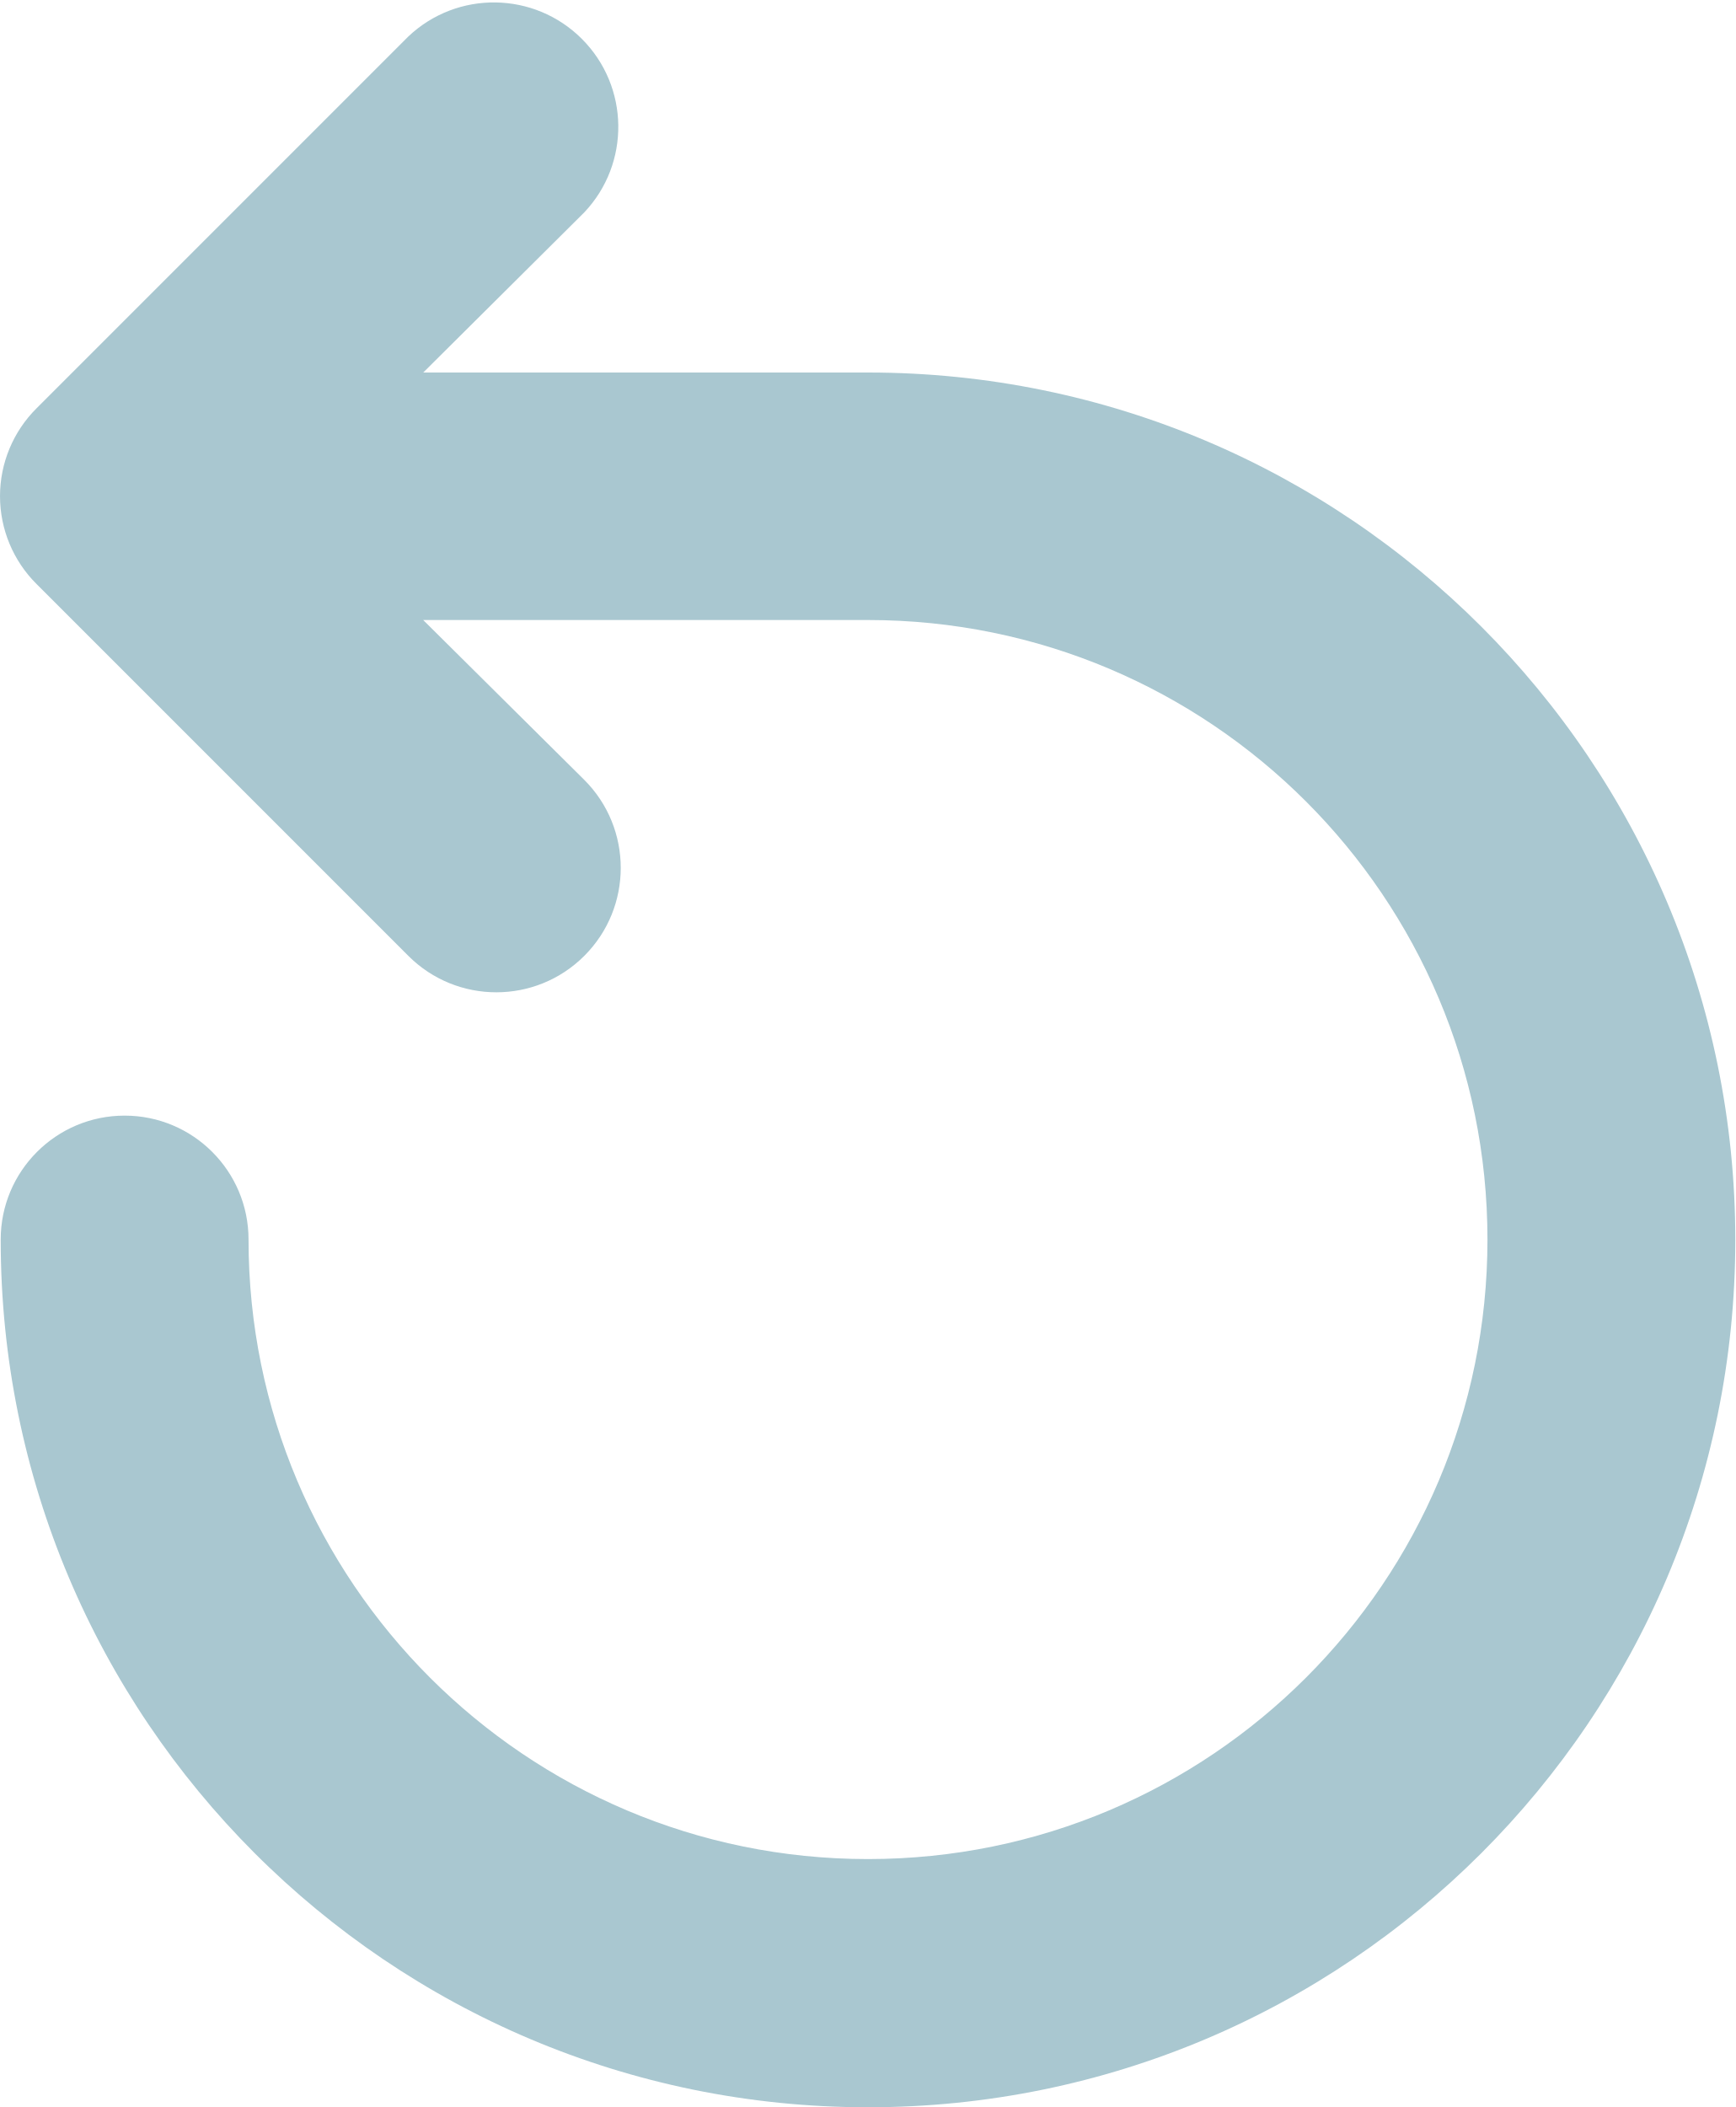
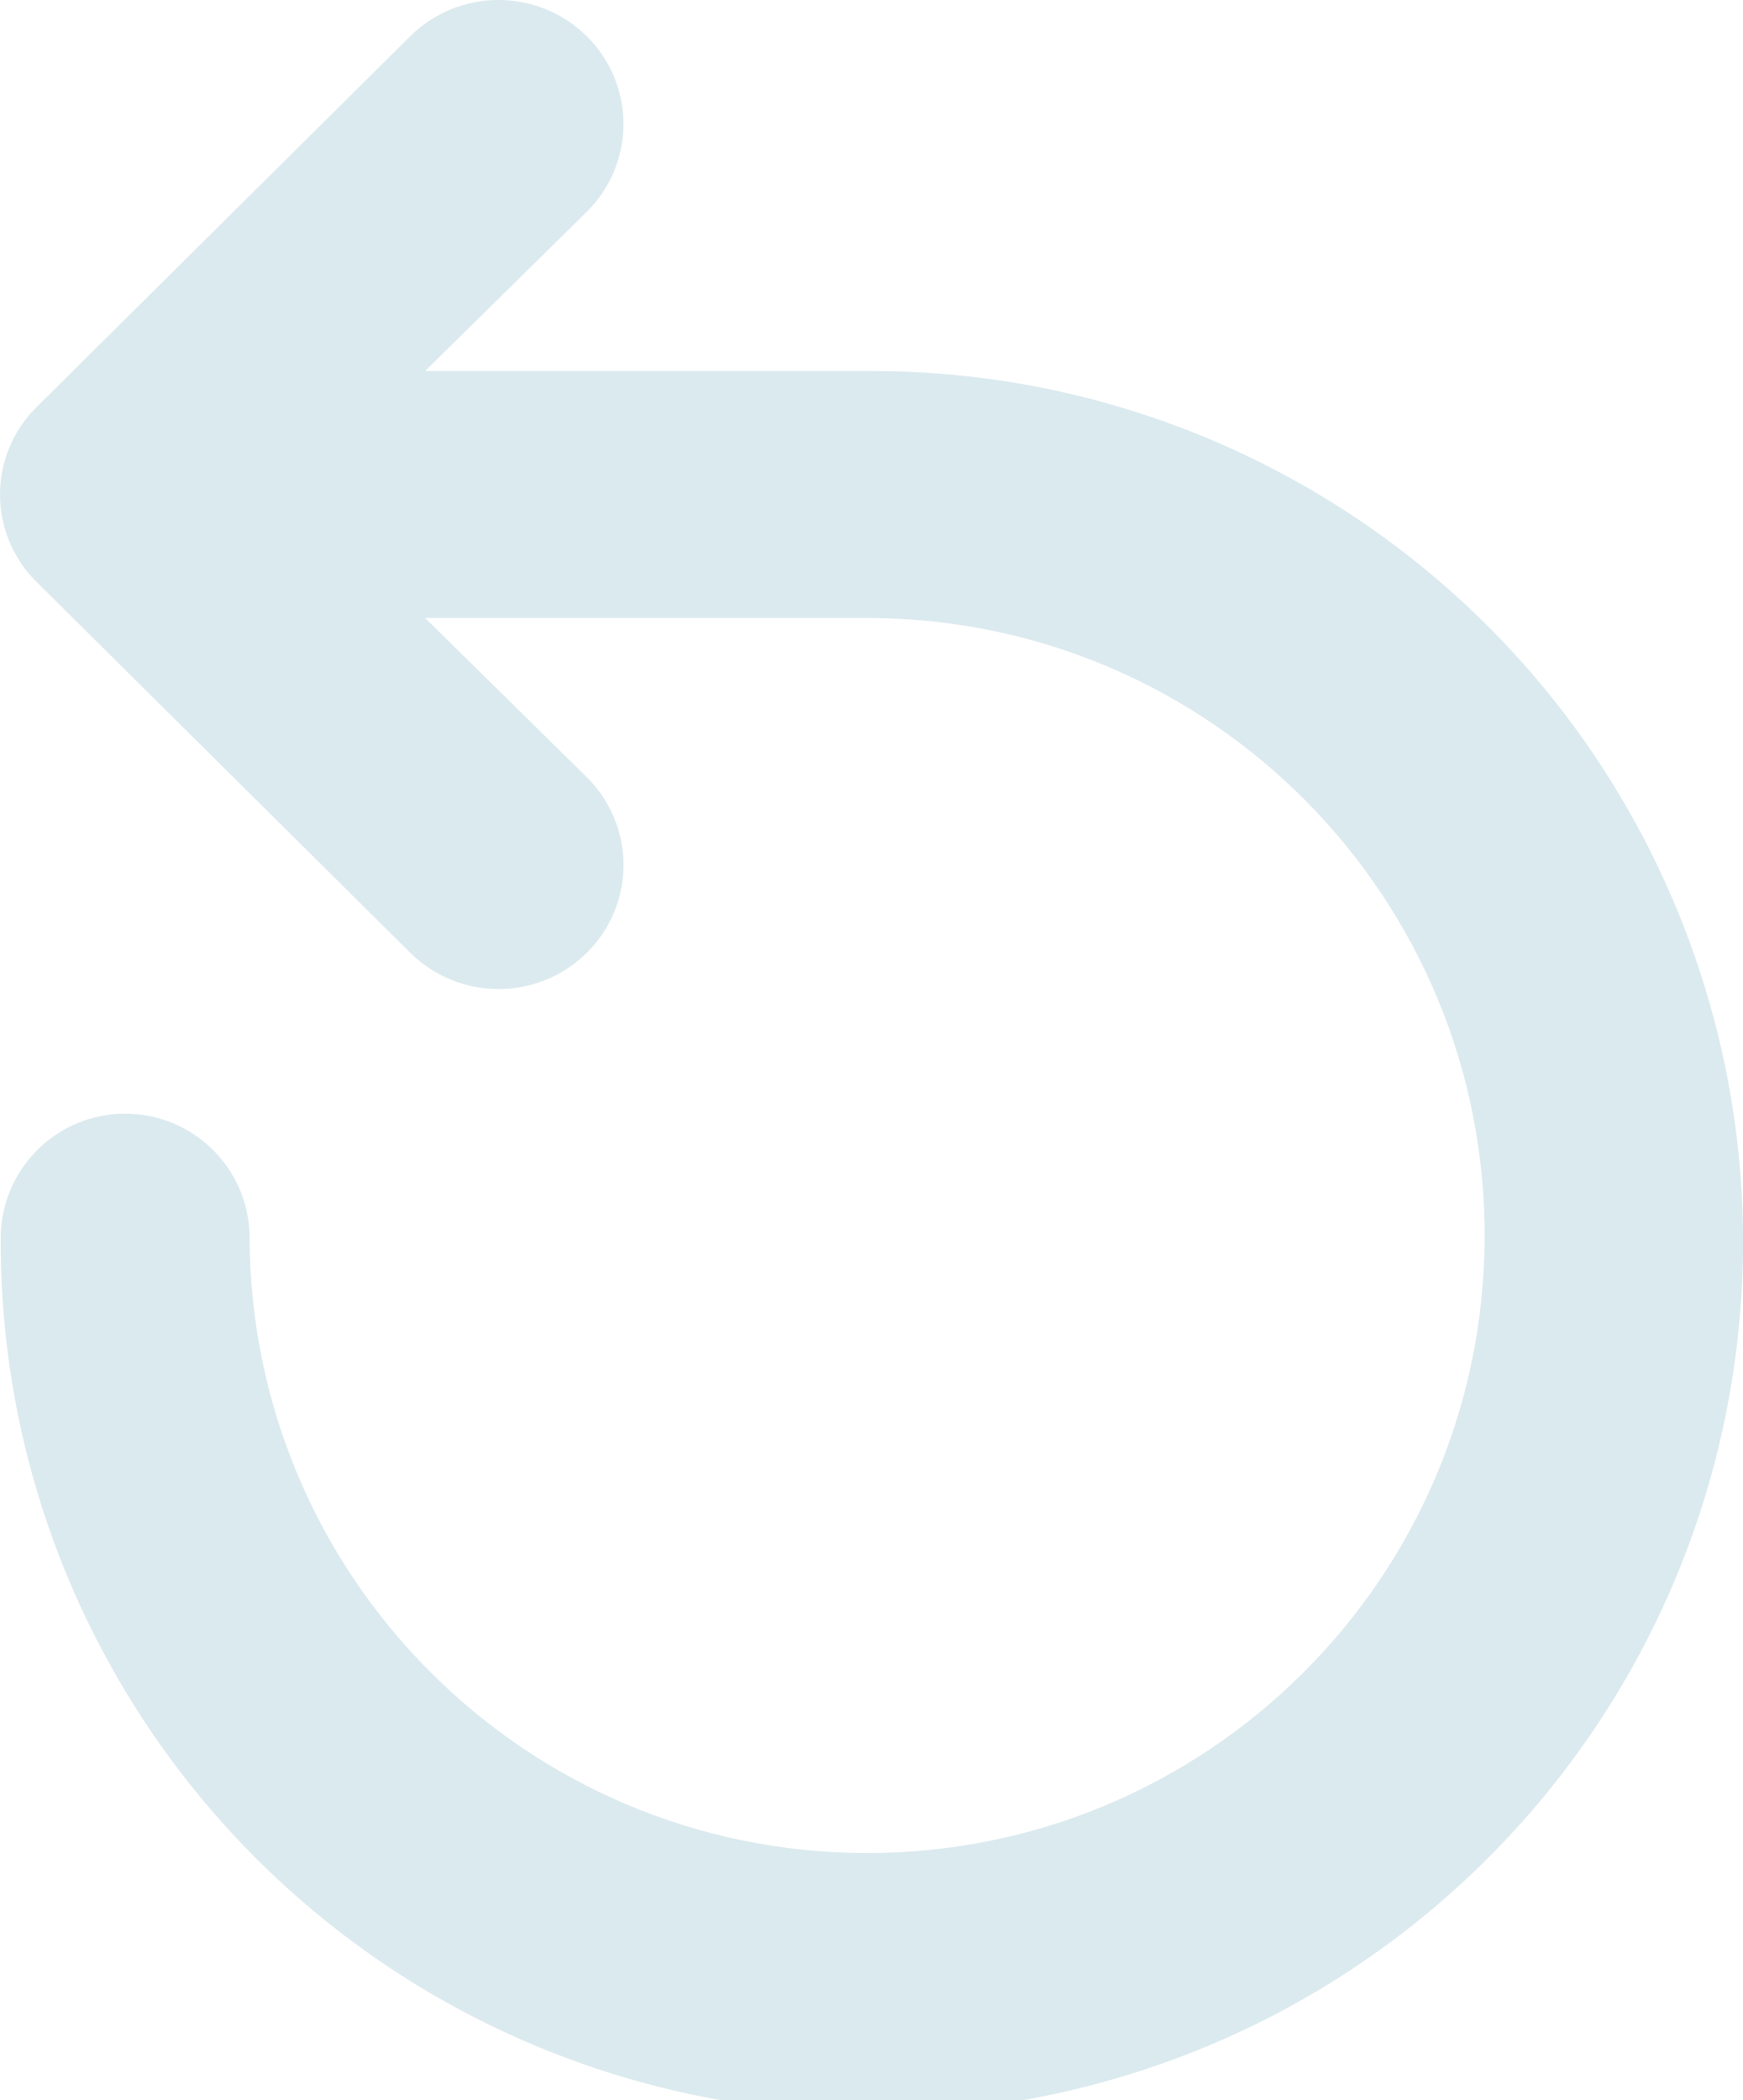
- <svg xmlns="http://www.w3.org/2000/svg" id="Undo" width="24.71" height="30" viewBox="0 0 24.71 30">
-   <path id="Path_85" data-name="Path 85" d="M17.354,8.8H11.021L13.314,6.52a1.772,1.772,0,0,0-2.505-2.505L5.516,9.308a1.764,1.764,0,0,0,0,2.505l5.293,5.293A1.771,1.771,0,1,0,13.314,14.6l-2.294-2.276h6.334a8.821,8.821,0,1,1-8.821,8.821,1.764,1.764,0,0,0-3.529,0A12.35,12.35,0,1,0,17.354,8.8Z" transform="translate(-4.994 -3.496)" fill="#a9c7d0" />
+ <svg xmlns="http://www.w3.org/2000/svg" id="Undo" width="30.71" height="37" viewBox="0 0 30.71 37">
+   <path id="Path_85" data-name="Path 85" d="M20.356,10.033H12.484l2.85-2.807a2.173,2.173,0,0,0,0-3.09,2.214,2.214,0,0,0-3.114,0L5.643,10.664a2.164,2.164,0,0,0,0,3.09l6.578,6.528a2.214,2.214,0,0,0,3.114,0,2.173,2.173,0,0,0,0-3.09l-2.85-2.807h7.872A10.88,10.88,0,1,1,9.392,25.264a2.193,2.193,0,0,0-4.385,0A15.349,15.349,0,1,0,20.356,10.033Z" transform="translate(-4.994 -3.496)" fill="#dbeaef" />
</svg>
